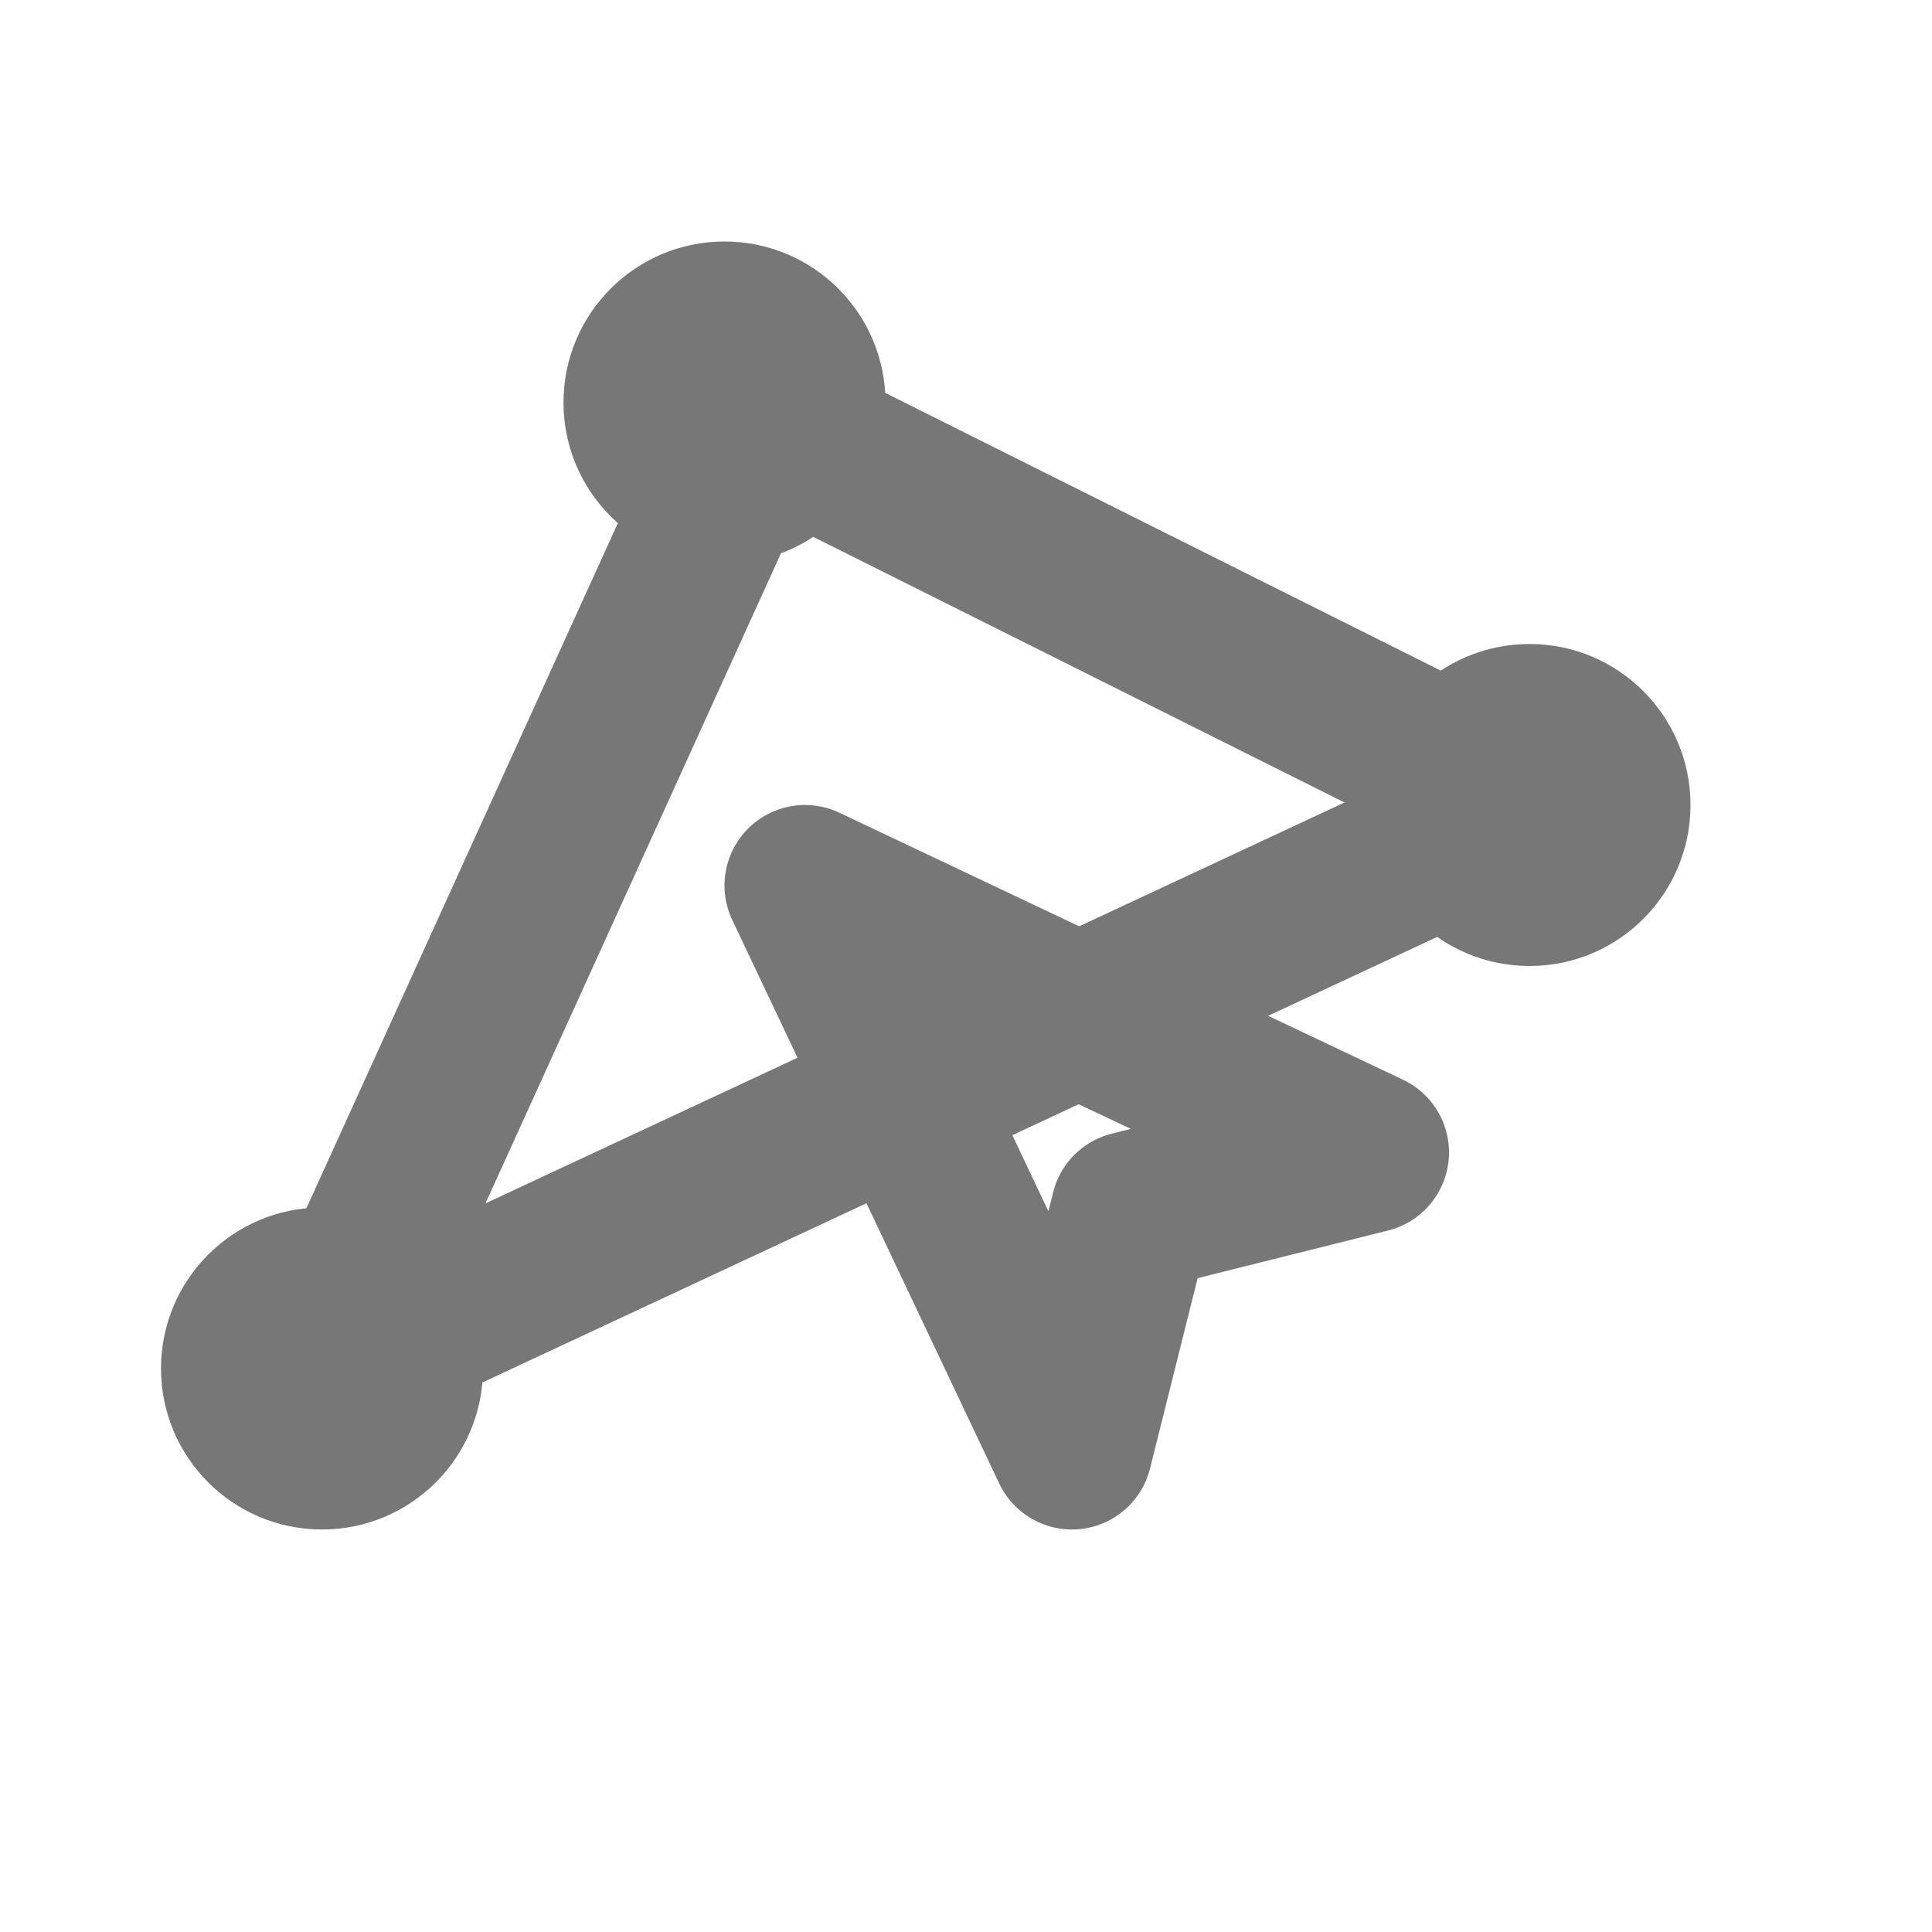
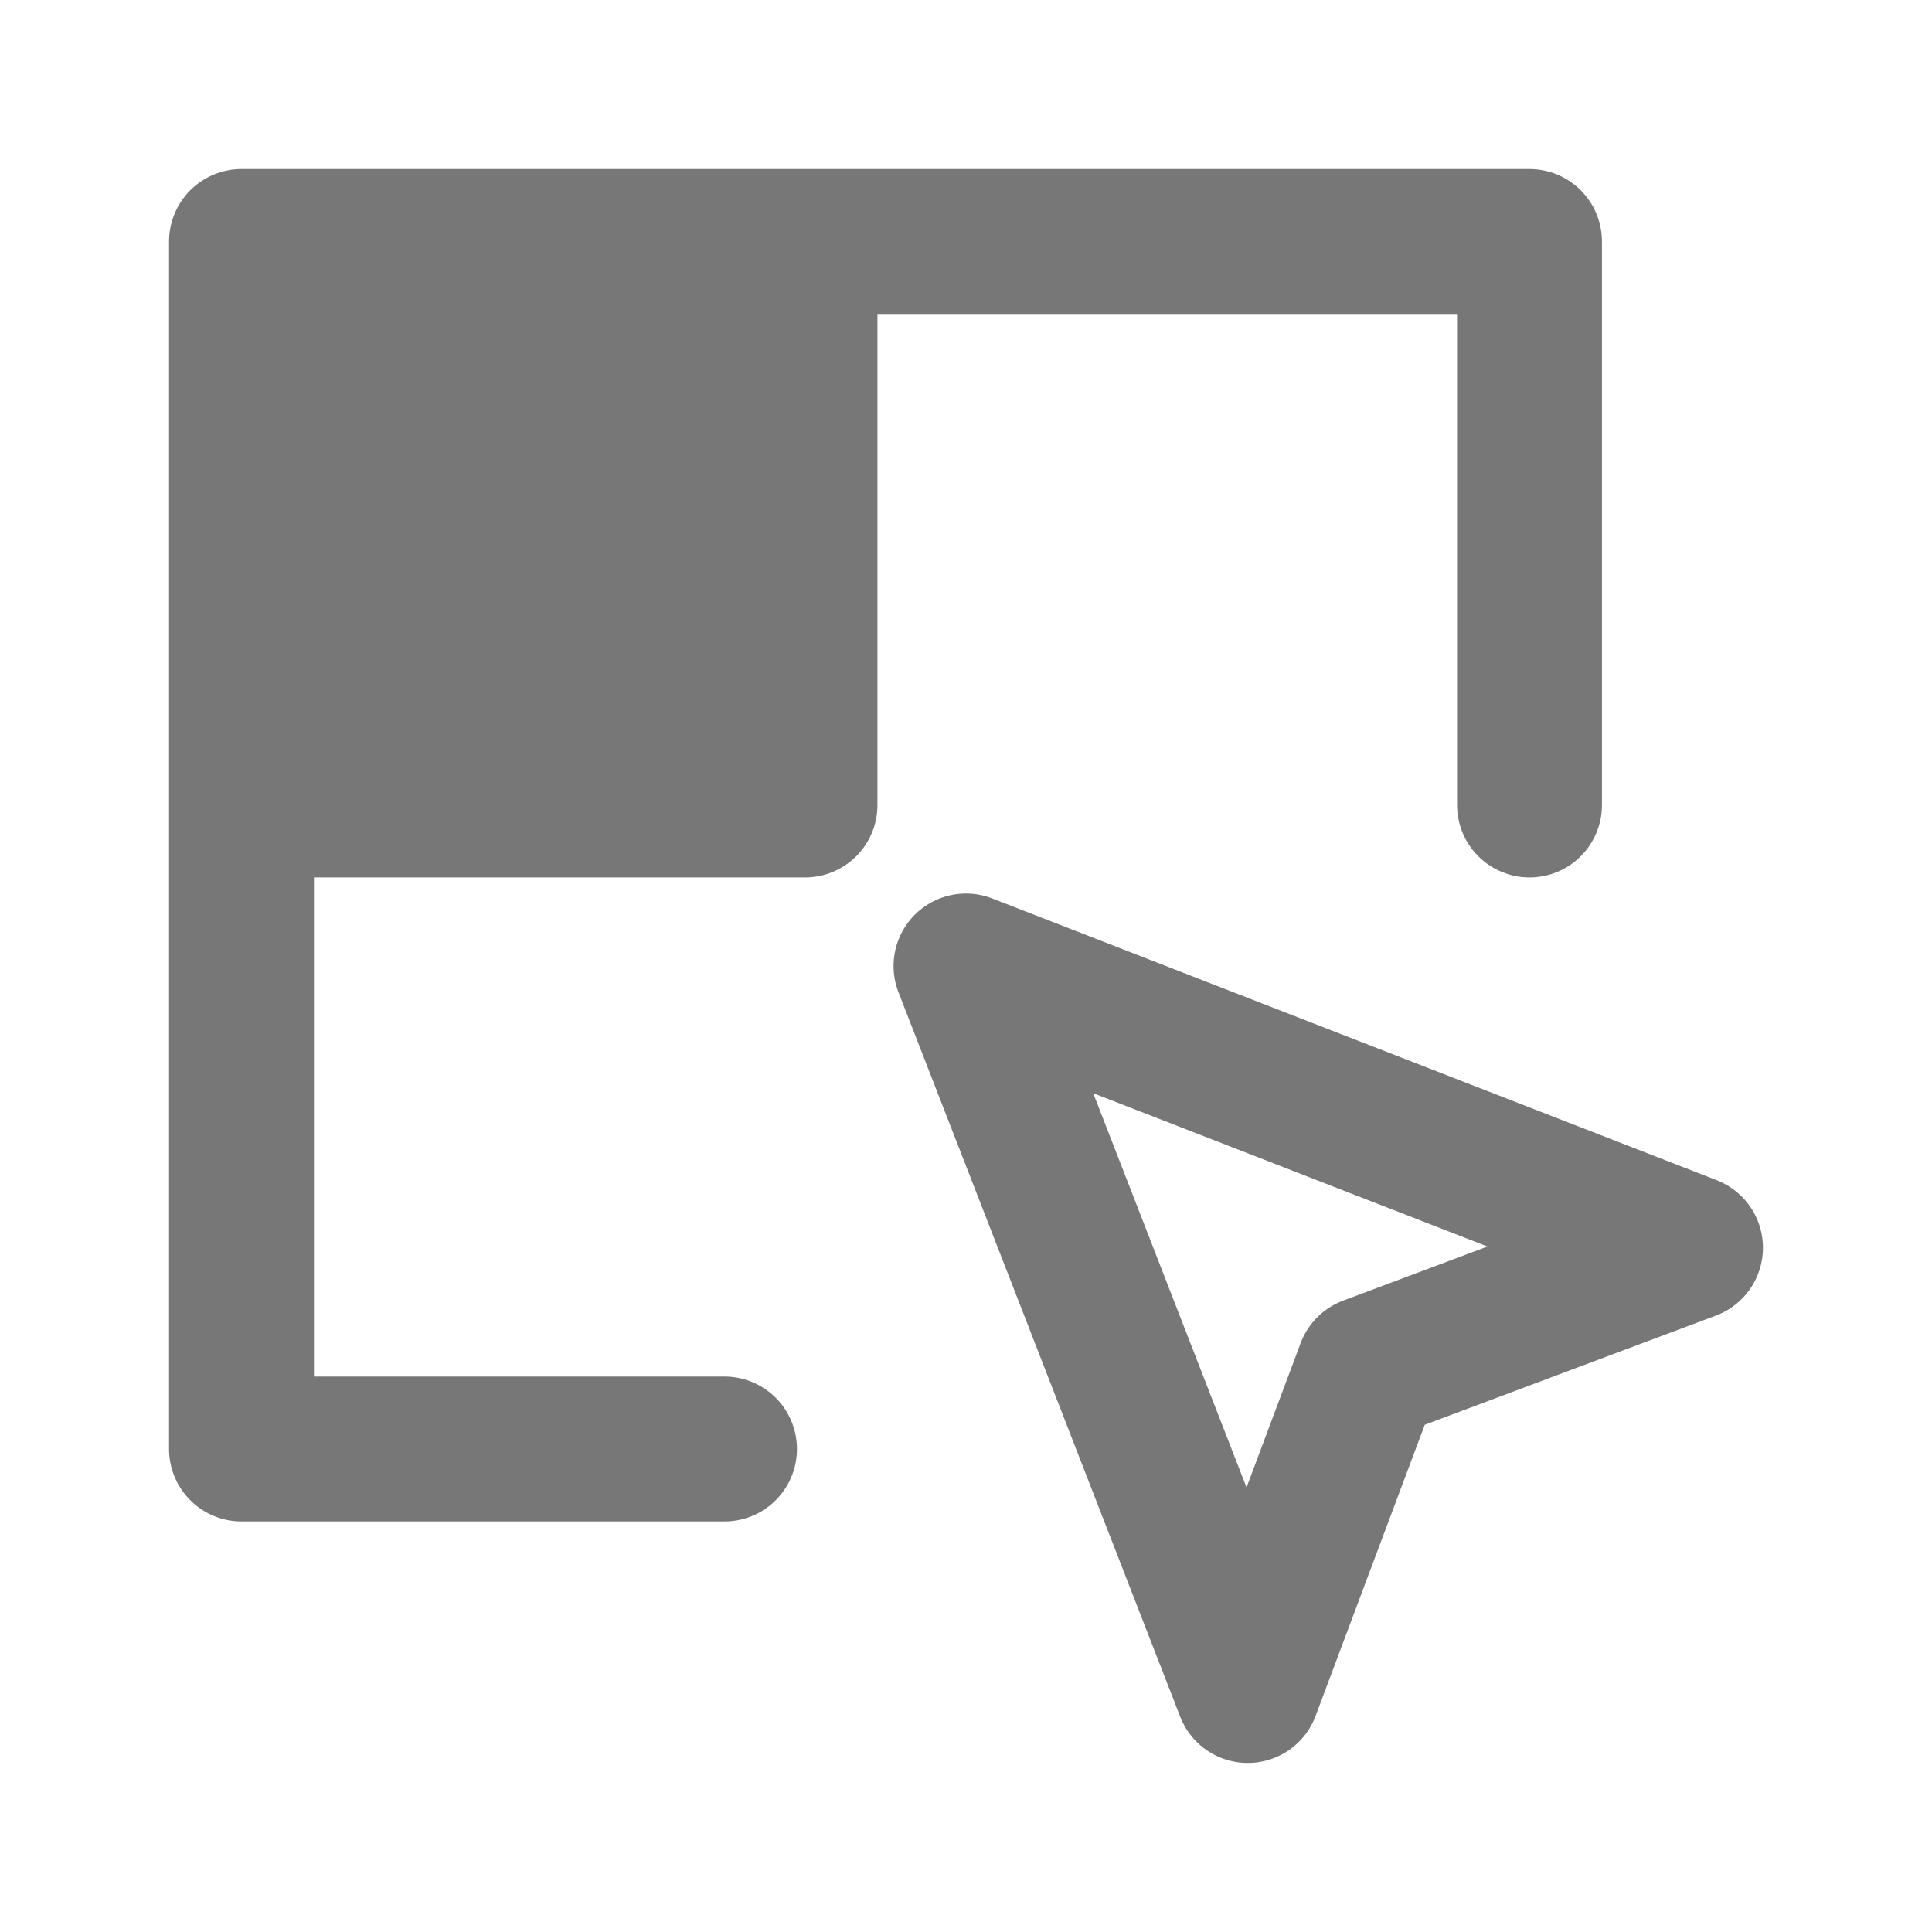
<svg xmlns="http://www.w3.org/2000/svg" width="24" height="24" viewBox="0 0 24 24" fill="none">
-   <path d="M19 10L4 17" stroke="#777777" stroke-width="2" stroke-linecap="round" />
-   <path d="M4 17L9 6" stroke="#777777" stroke-width="2" stroke-linecap="round" />
-   <path d="M19 10L9 5" stroke="#777777" stroke-width="2" stroke-linecap="round" />
-   <circle cx="9" cy="5" r="2" fill="#777777" />
-   <circle cx="19" cy="10" r="2" fill="#777777" />
-   <circle cx="4" cy="17" r="2" fill="#777777" />
-   <path d="M17 14.316L10 11L13.316 18L14.053 15.053L17 14.316Z" stroke="#777777" stroke-width="2" stroke-linecap="round" stroke-linejoin="round" />
+   <path d="M3 3H10V10H3Z" fill="#777777" />
+   <g stroke="#777777" stroke-width="1.8" stroke-linecap="round" stroke-linejoin="round">
+     <path d="M3 3H19V10M3 3V18H9M10 3V10M3 10H10" />
+     <path d="M12 12L15.5 21L17 17L21 15.5Z" />
+   </g>
</svg>
